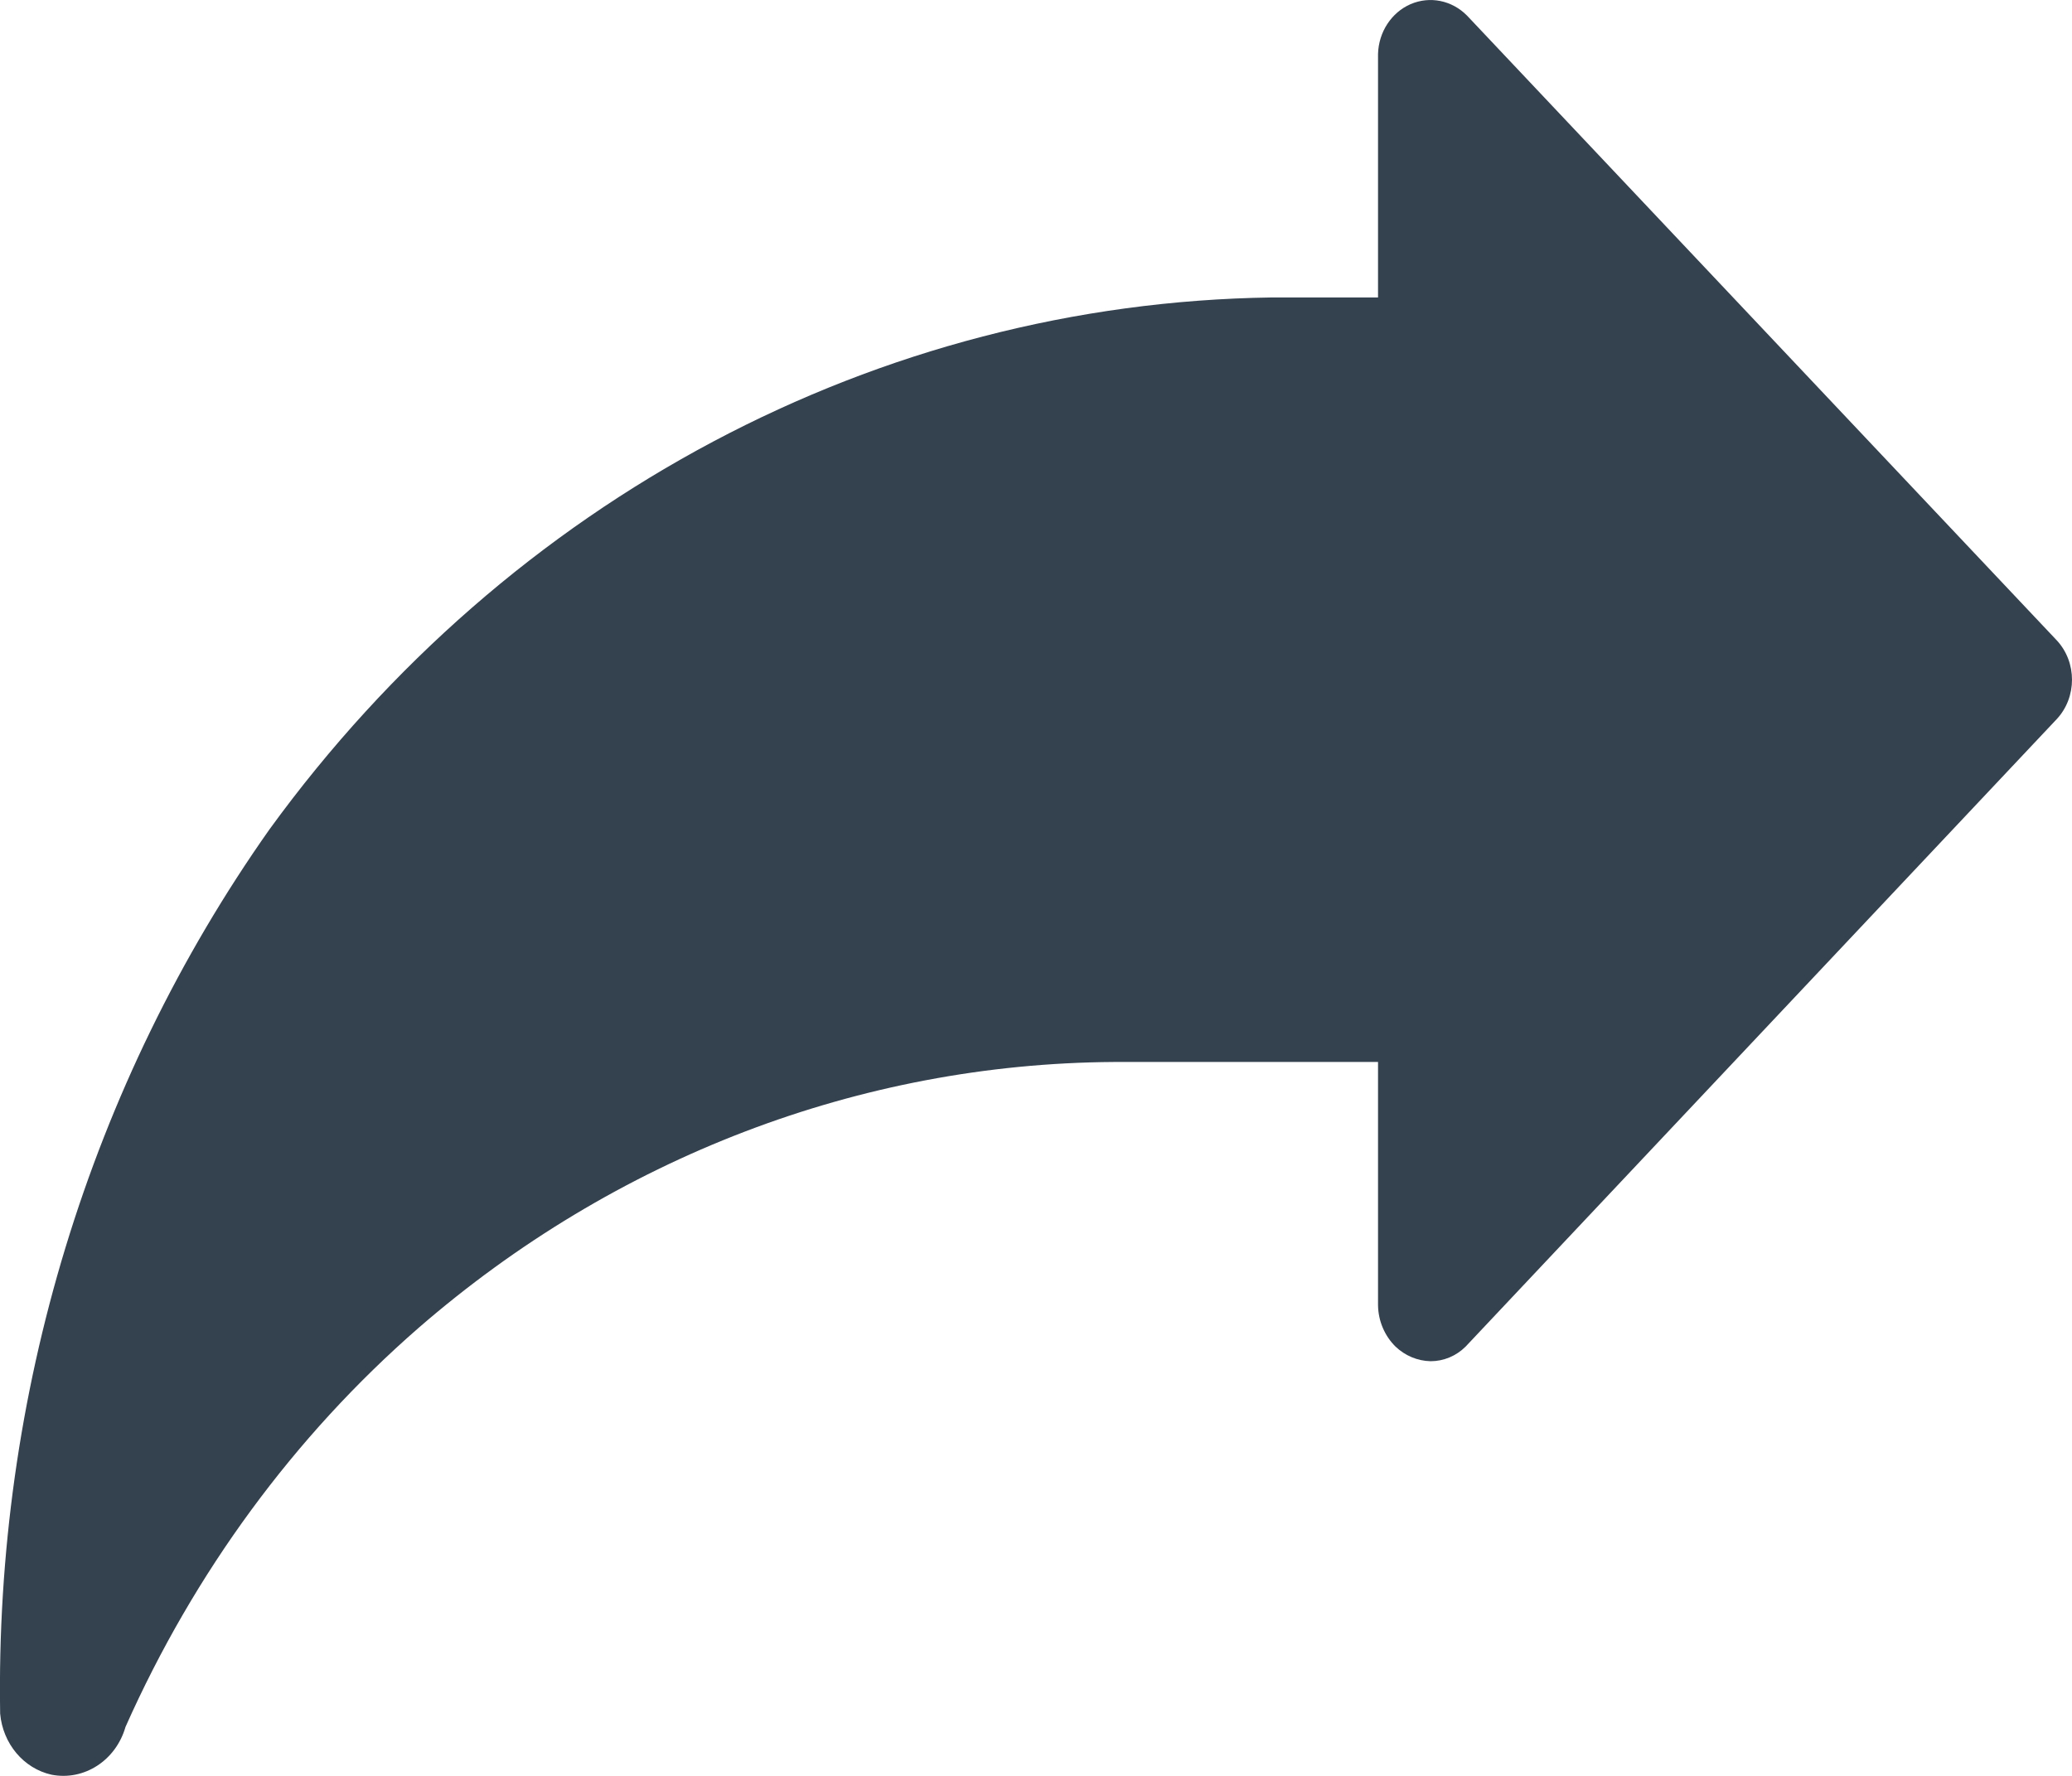
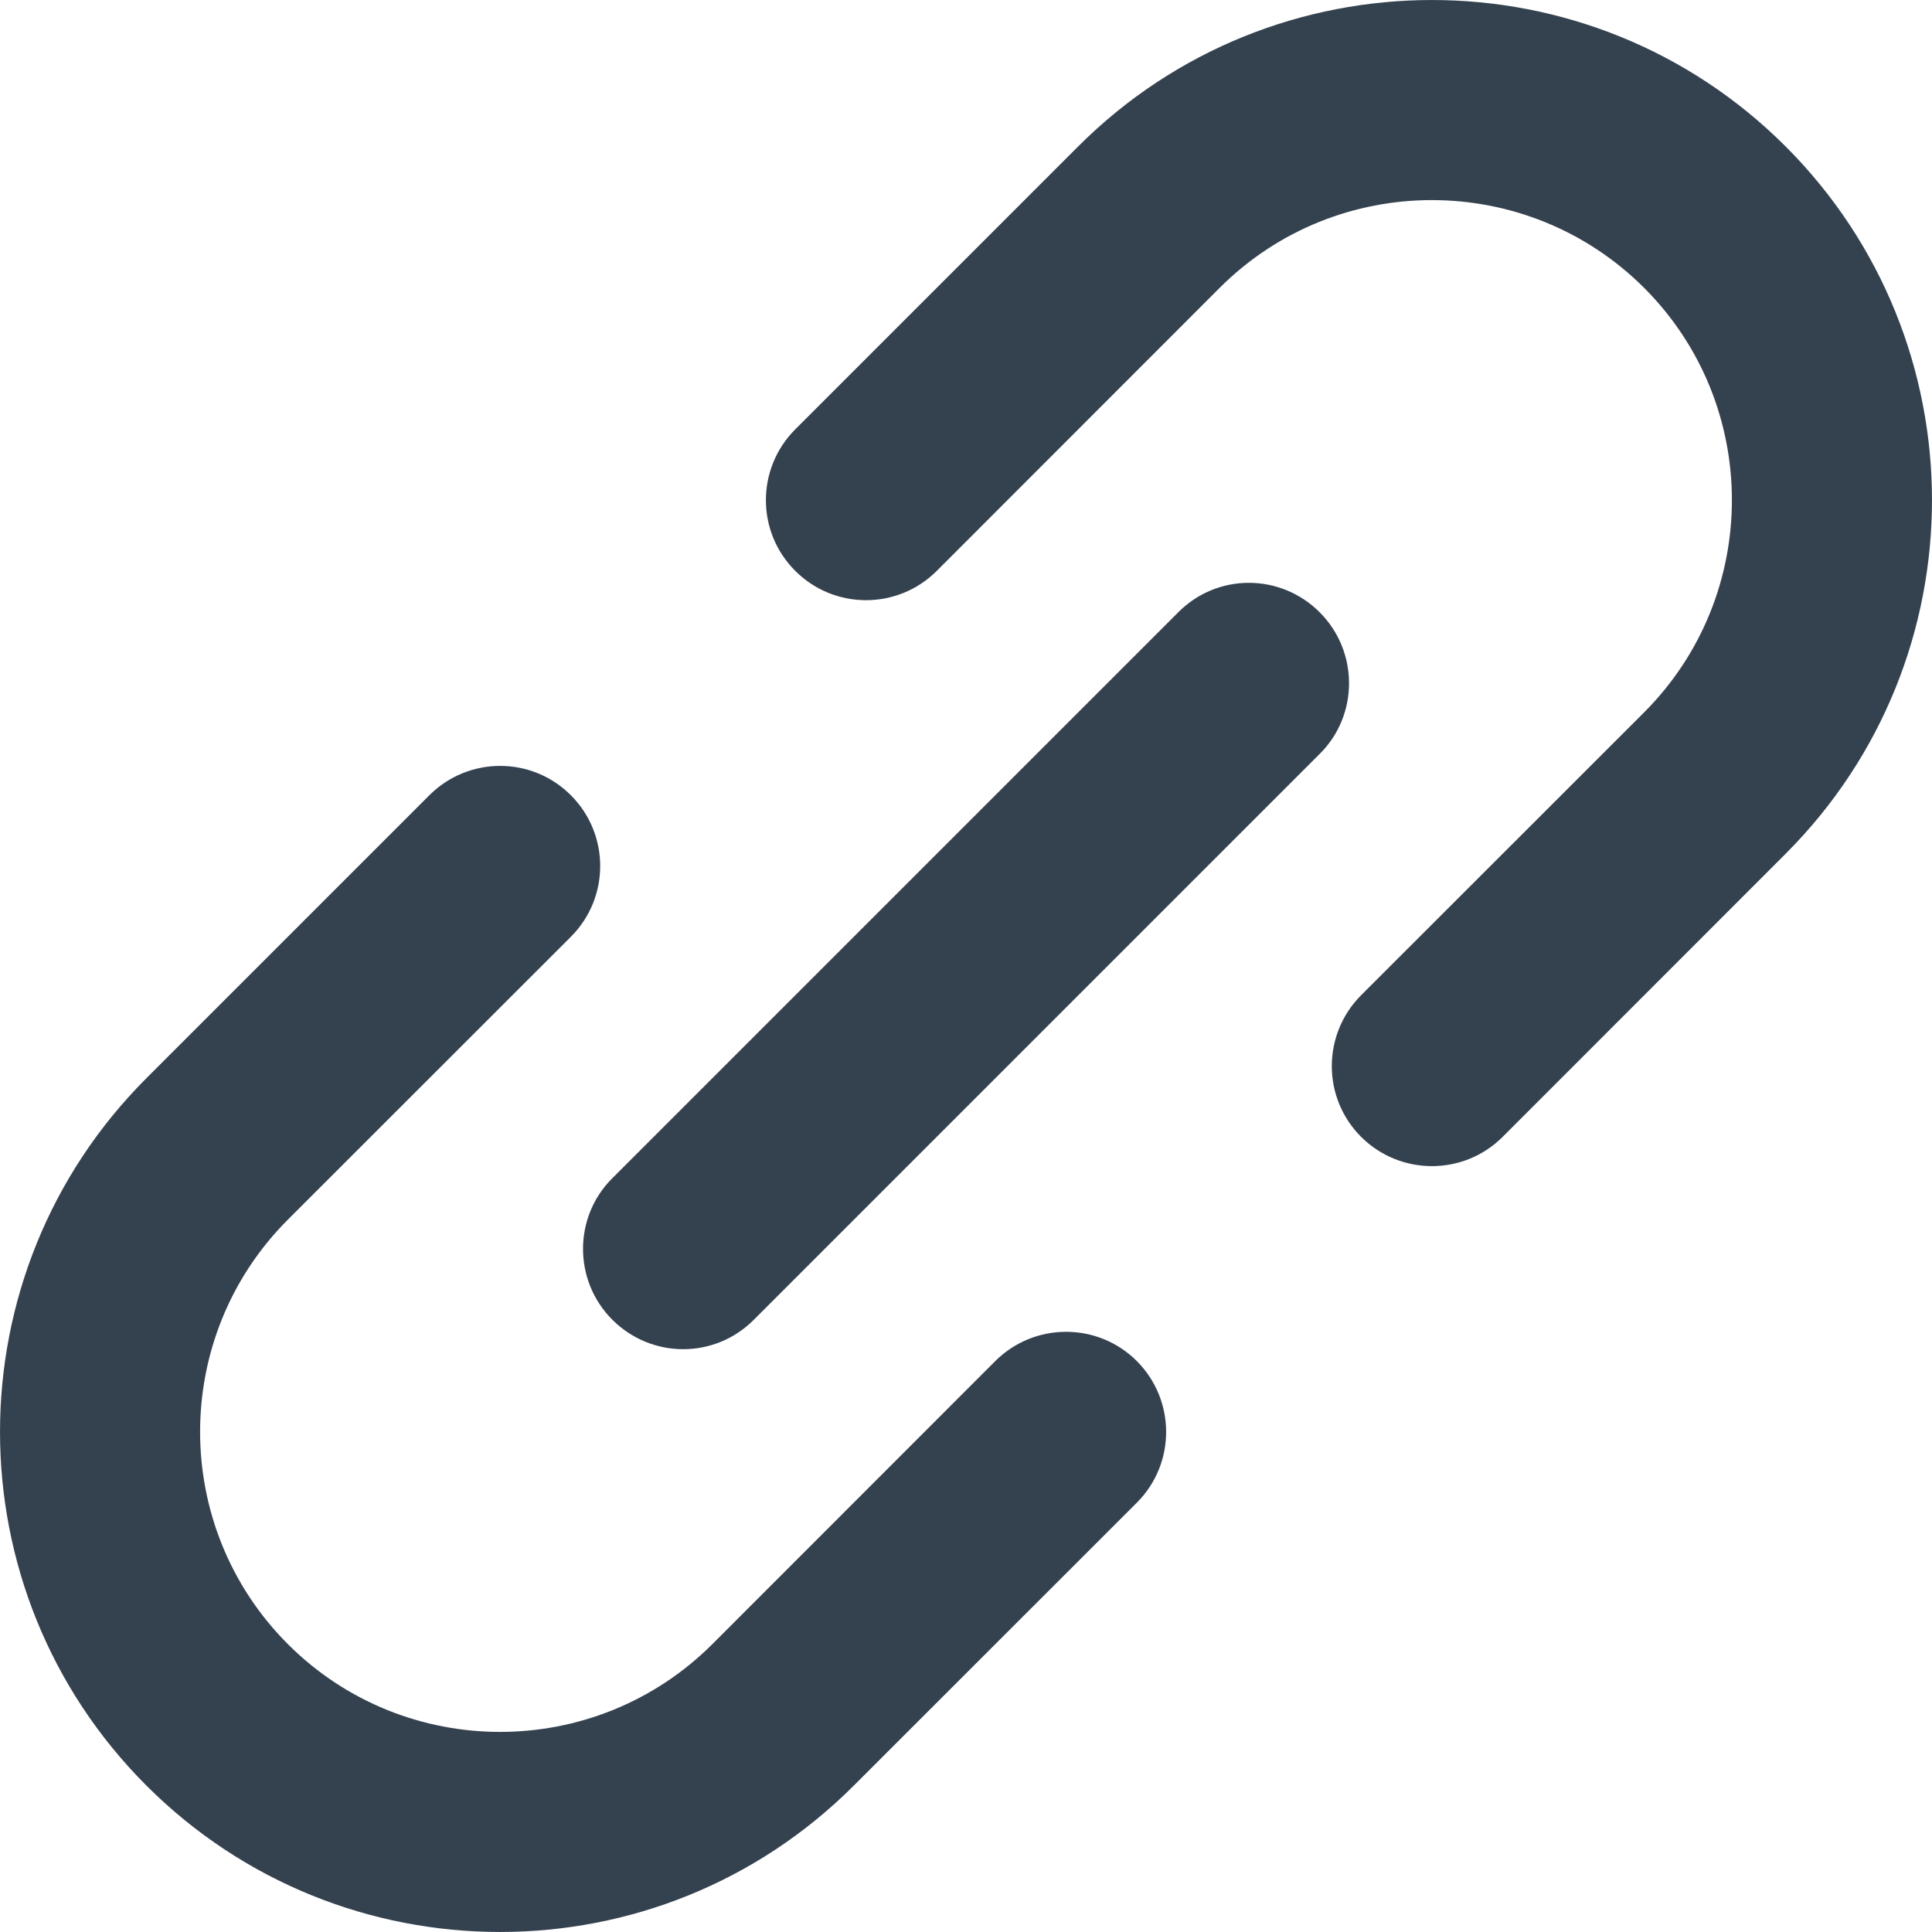
- <svg xmlns="http://www.w3.org/2000/svg" width="14px" height="12px" viewBox="0 0 14 12" version="1.1">
+ <svg xmlns="http://www.w3.org/2000/svg" width="14px" height="14px" viewBox="0 0 14 14" version="1.1">
  <g id="Post-commenting" stroke="none" stroke-width="1" fill="none" fill-rule="evenodd">
-     <g id="Comment-action-updates" transform="translate(-881, -245)" fill="#34414F" fill-rule="nonzero">
-       <path d="M881.001,256.579 C881.019,256.783 881.16,256.95 881.348,256.992 C881.568,257.035 881.783,256.896 881.848,256.669 C882.312,255.626 882.988,254.705 883.828,253.973 C885.154,252.822 886.812,252.187 888.525,252.176 L890.311,252.176 L890.311,253.821 C890.313,253.927 890.356,254.027 890.429,254.099 C890.494,254.161 890.578,254.196 890.666,254.198 C890.754,254.198 890.839,254.163 890.903,254.099 L894.898,249.858 C895.034,249.711 895.034,249.475 894.898,249.328 L890.912,245.105 C890.81,245.002 890.661,244.972 890.531,245.028 C890.402,245.084 890.315,245.216 890.311,245.365 L890.311,247.01 L889.591,247.01 C886.936,247.048 884.443,248.371 882.821,250.604 C881.606,252.326 880.966,254.428 881.001,256.579 Z" id="Path" />
+     <g id="Comment-action-updates" transform="translate(-881, -244)" fill="#34414F">
+       <path d="M890.563,248.437 C890.846,248.72 890.846,249.18 890.566,249.46 L886.46,253.566 C886.178,253.847 885.722,253.848 885.437,253.563 C885.154,253.28 885.155,252.82 885.435,252.54 L889.54,248.435 C889.822,248.153 890.278,248.152 890.563,248.437 Z M886.162,255.914 C885.313,256.762 883.934,256.762 883.086,255.914 C882.238,255.065 882.238,253.686 883.086,252.838 L885.137,250.788 C885.42,250.505 885.42,250.046 885.137,249.763 C884.854,249.479 884.395,249.479 884.111,249.763 L882.061,251.813 C880.647,253.227 880.646,255.524 882.061,256.939 C883.475,258.353 885.772,258.354 887.187,256.939 L889.238,254.889 C889.521,254.606 889.521,254.147 889.238,253.863 C888.955,253.58 888.496,253.58 888.212,253.863 L886.162,255.914 Z M893.939,250.187 C895.354,248.772 895.353,246.475 893.939,245.061 C892.524,243.646 890.227,243.647 888.813,245.061 L886.763,247.111 C886.479,247.395 886.479,247.854 886.763,248.137 C887.046,248.42 887.505,248.42 887.788,248.137 L889.838,246.086 C890.686,245.238 892.065,245.238 892.914,246.086 C893.762,246.934 893.762,248.313 892.914,249.162 L890.863,251.212 C890.58,251.496 890.58,251.955 890.863,252.238 C891.147,252.521 891.606,252.521 891.889,252.238 L893.939,250.187 Z" id="Combined-Shape" />
    </g>
  </g>
</svg>
